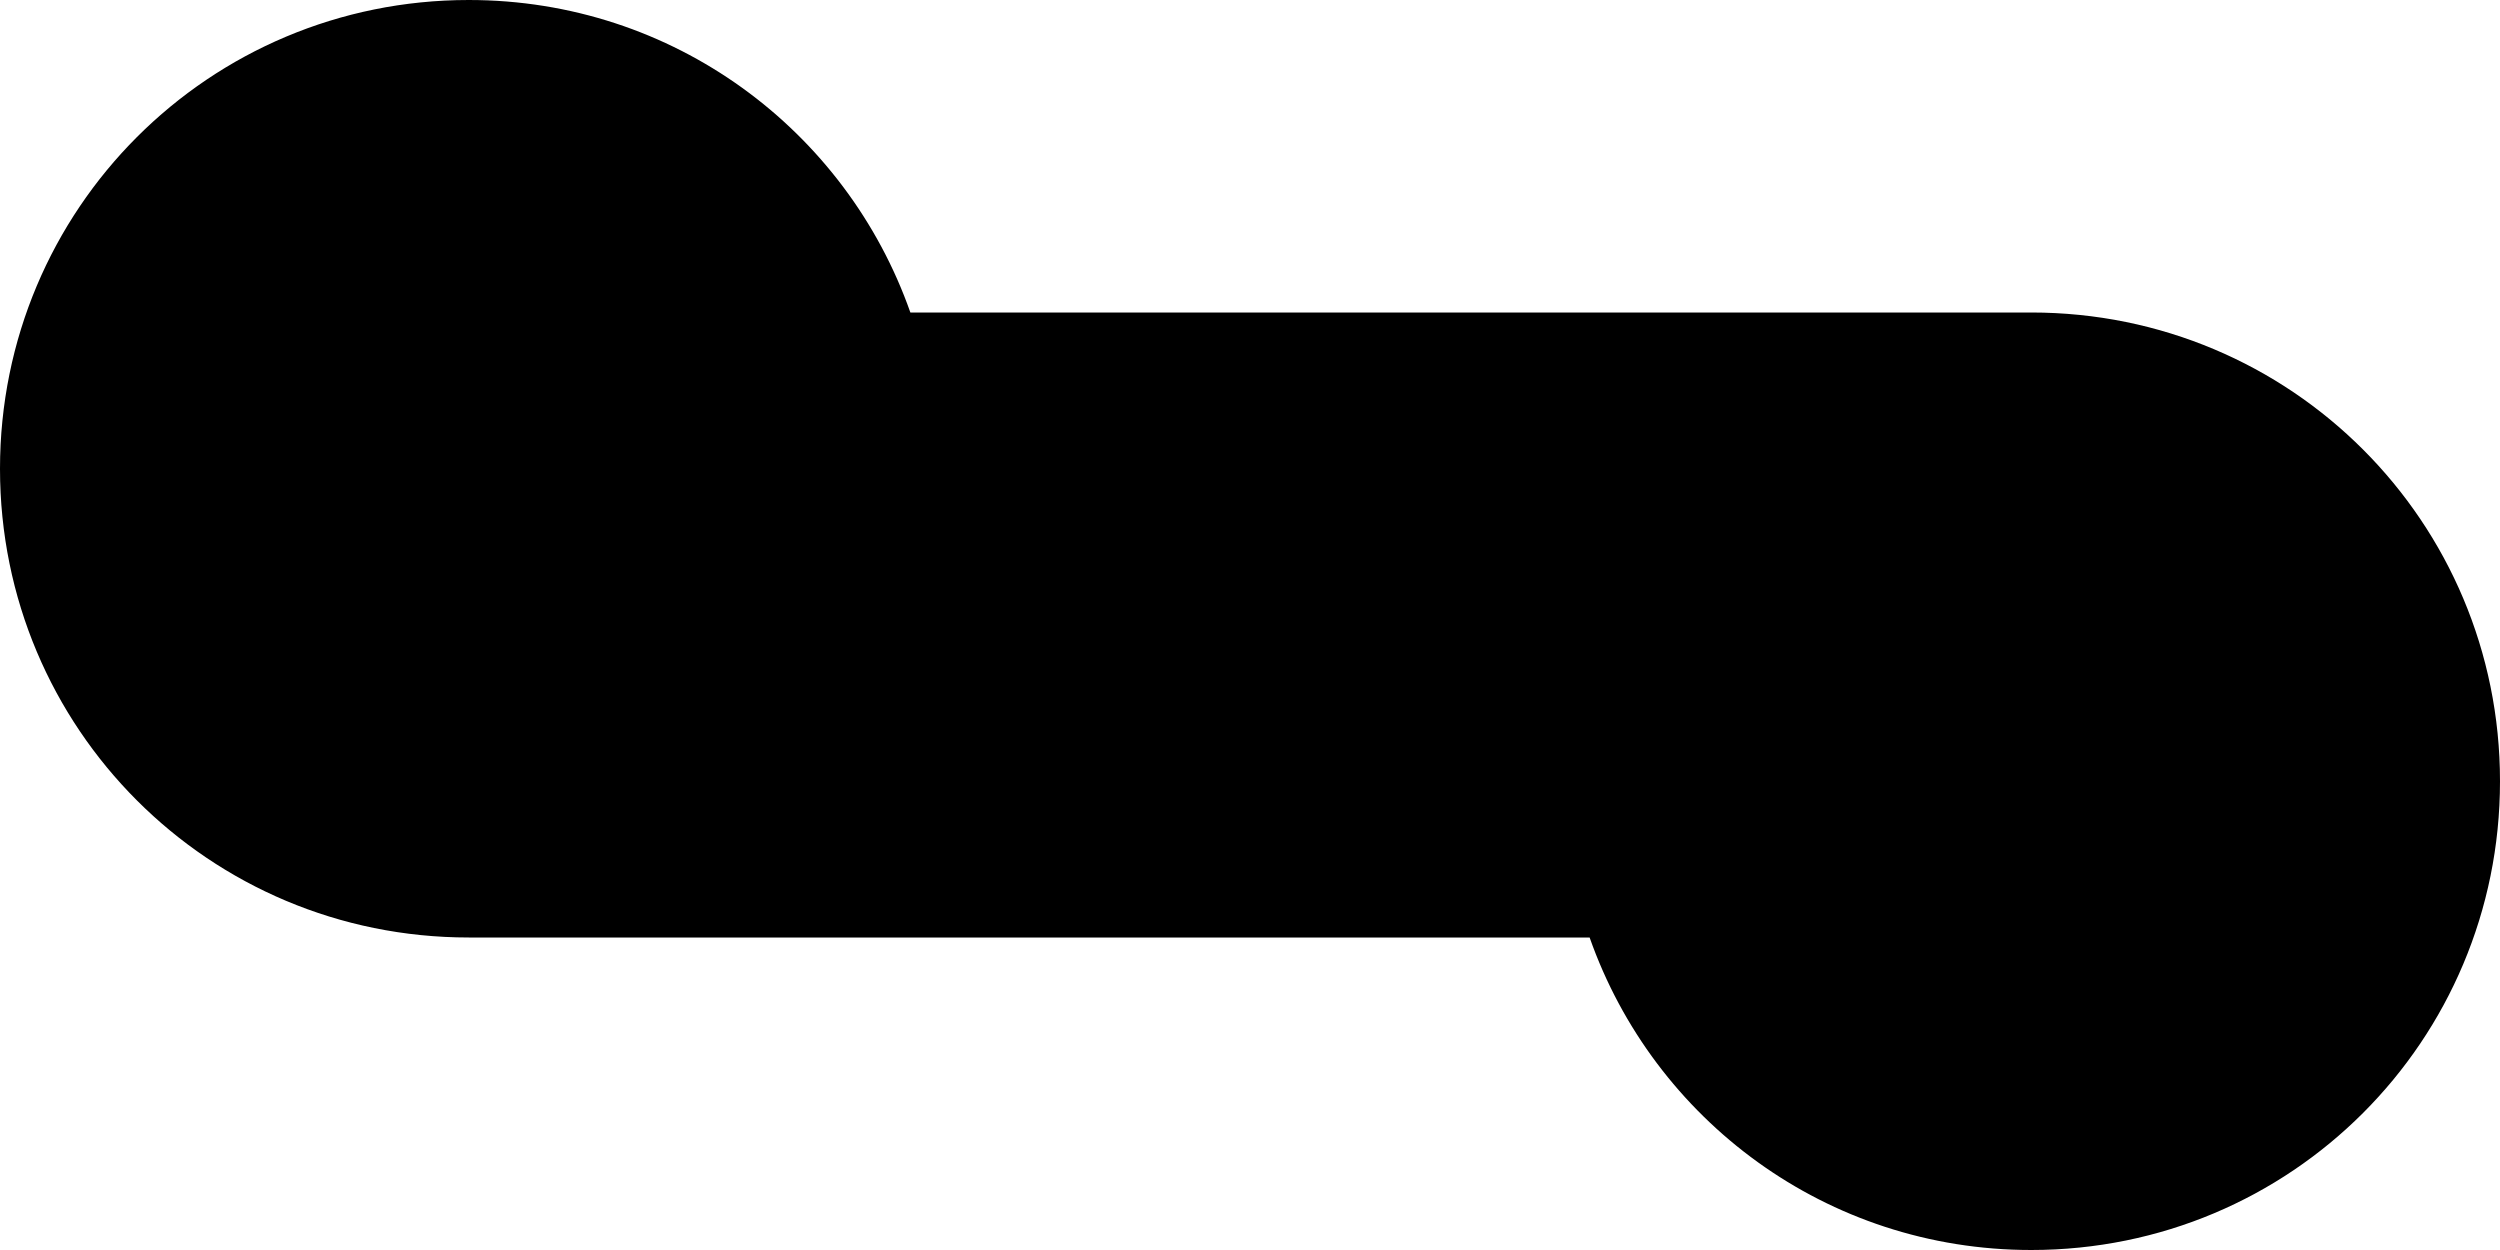
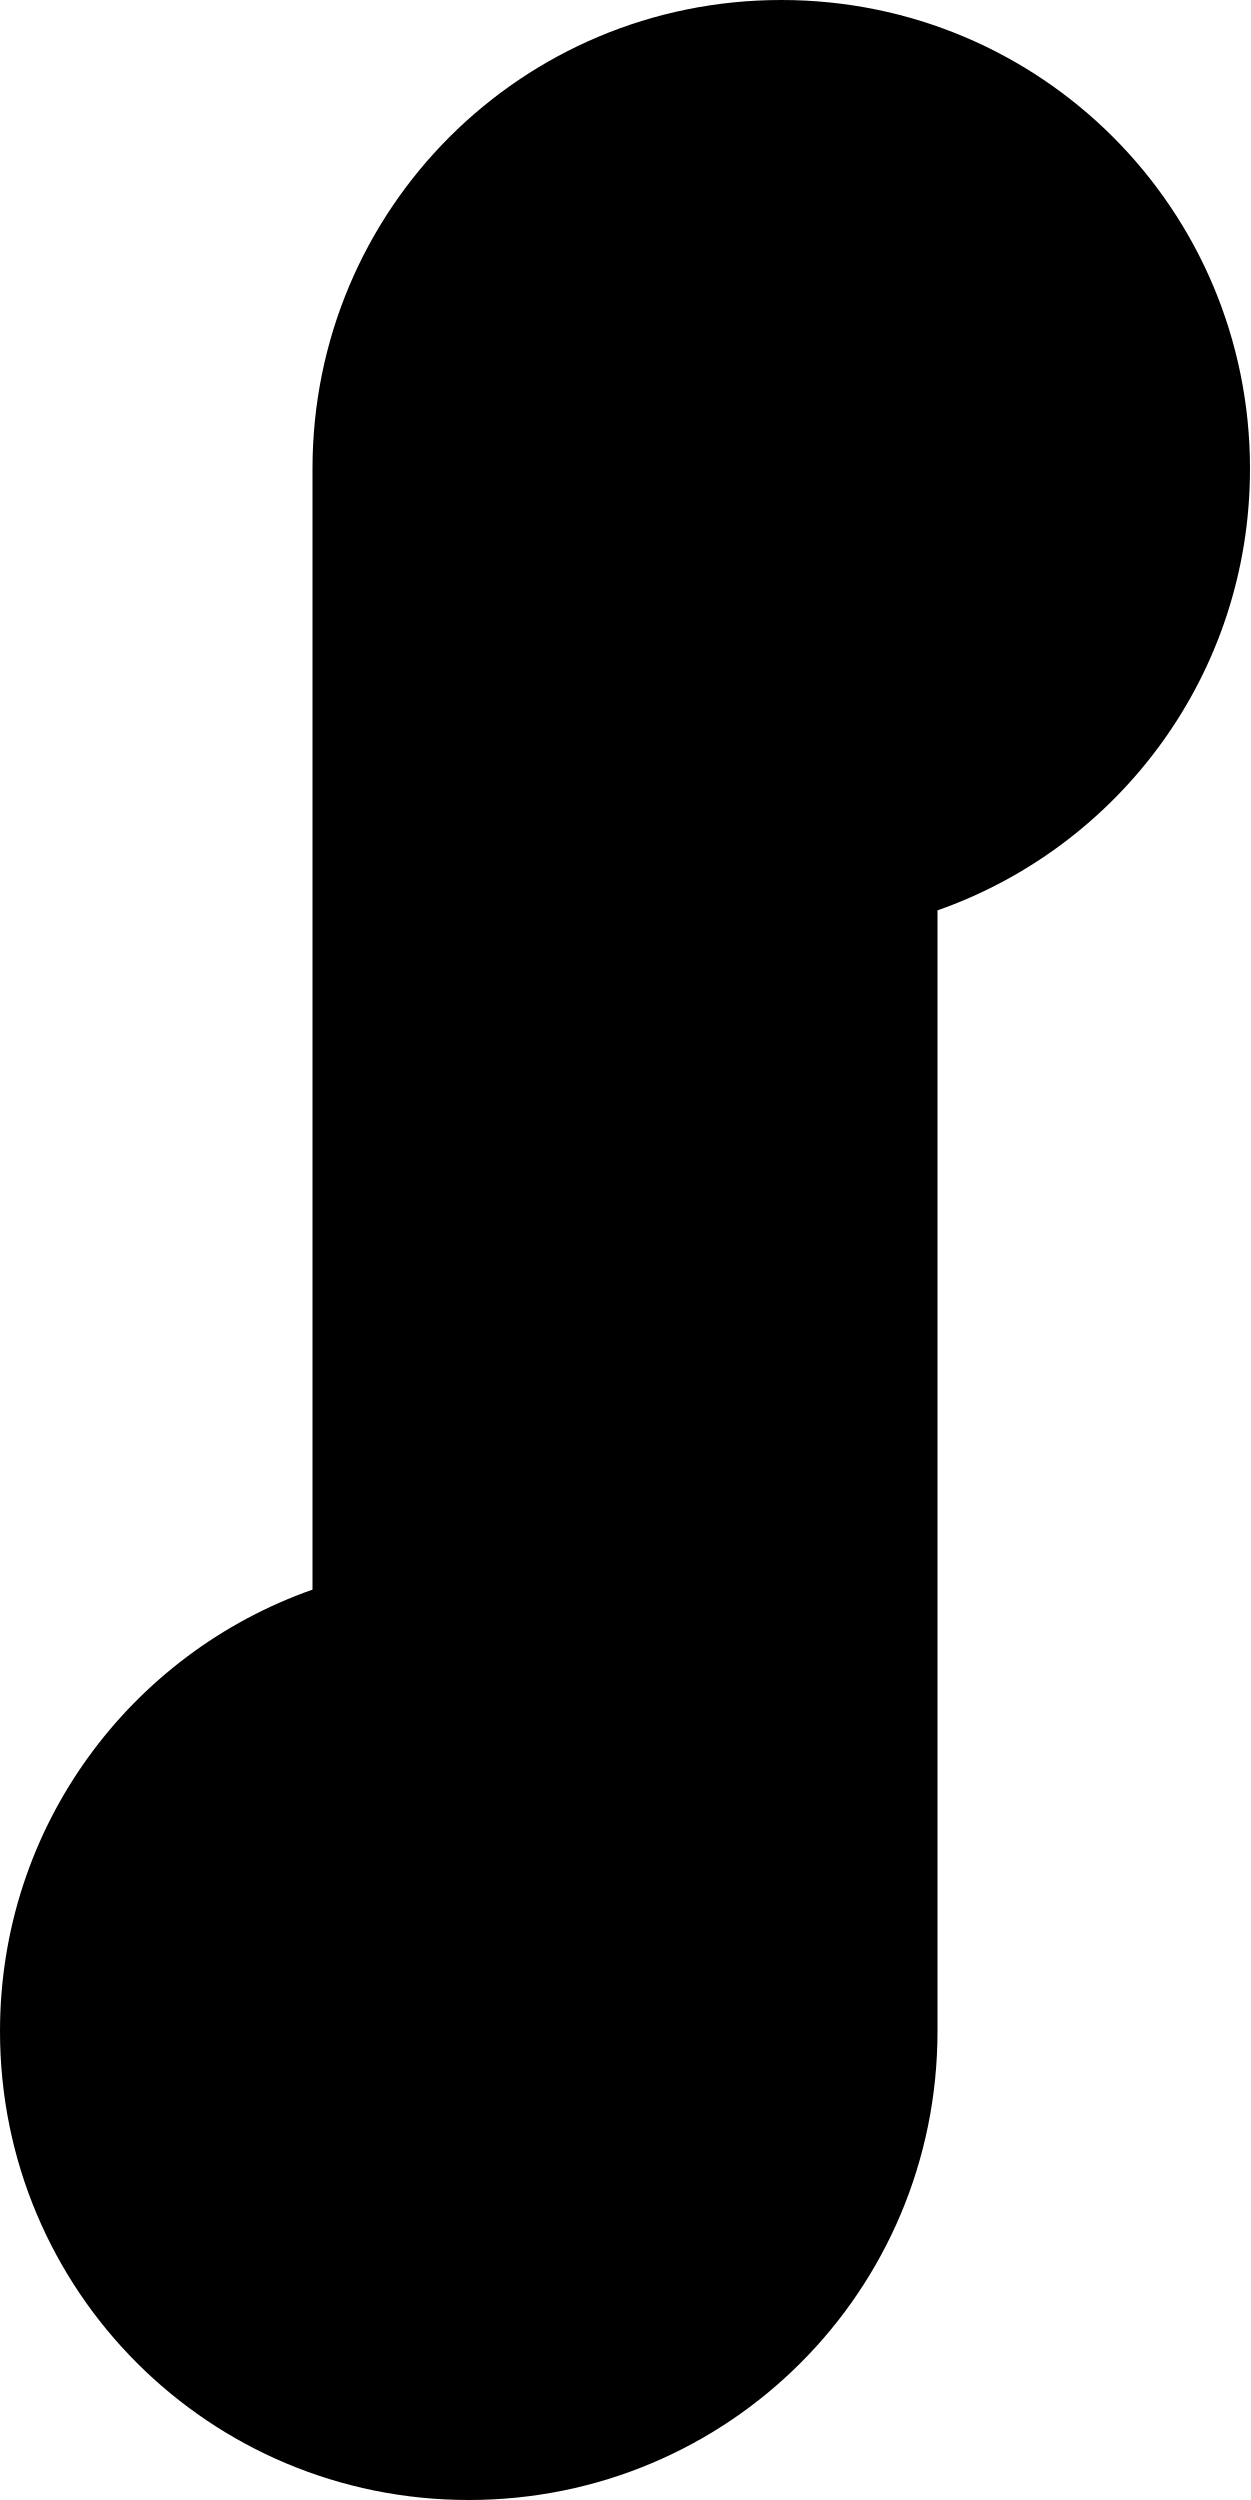
<svg xmlns="http://www.w3.org/2000/svg" version="1.1" style="stroke-width:1;padding:1px;">
  <defs>
    <pattern id="s" patternUnits="userSpaceOnUse" width="4" height="4">
      <path d="M-1,1 l2,-2 M0,4 l4,-4 M3,5 l2,-2" />
    </pattern>
  </defs>
-   <path d="M 7.5 0 C 3.345 0 0 3.345 0 7.5 C 0 11.655 3.345 15 7.5 15 L 25.434 15 C 26.46 17.916 29.224 20 32.5 20 C 36.655 20 40 16.655 40 12.5 C 40 8.345 36.655 5 32.5 5 L 14.566 5 C 13.54 2.084 10.776 0 7.5 0 z" />
+   <path transform="translate(20, 0) rotate(90)" d="M 7.5 0 C 3.345 0 0 3.345 0 7.5 C 0 11.655 3.345 15 7.5 15 L 25.434 15 C 26.46 17.916 29.224 20 32.5 20 C 36.655 20 40 16.655 40 12.5 C 40 8.345 36.655 5 32.5 5 L 14.566 5 C 13.54 2.084 10.776 0 7.5 0 z" />
</svg>
